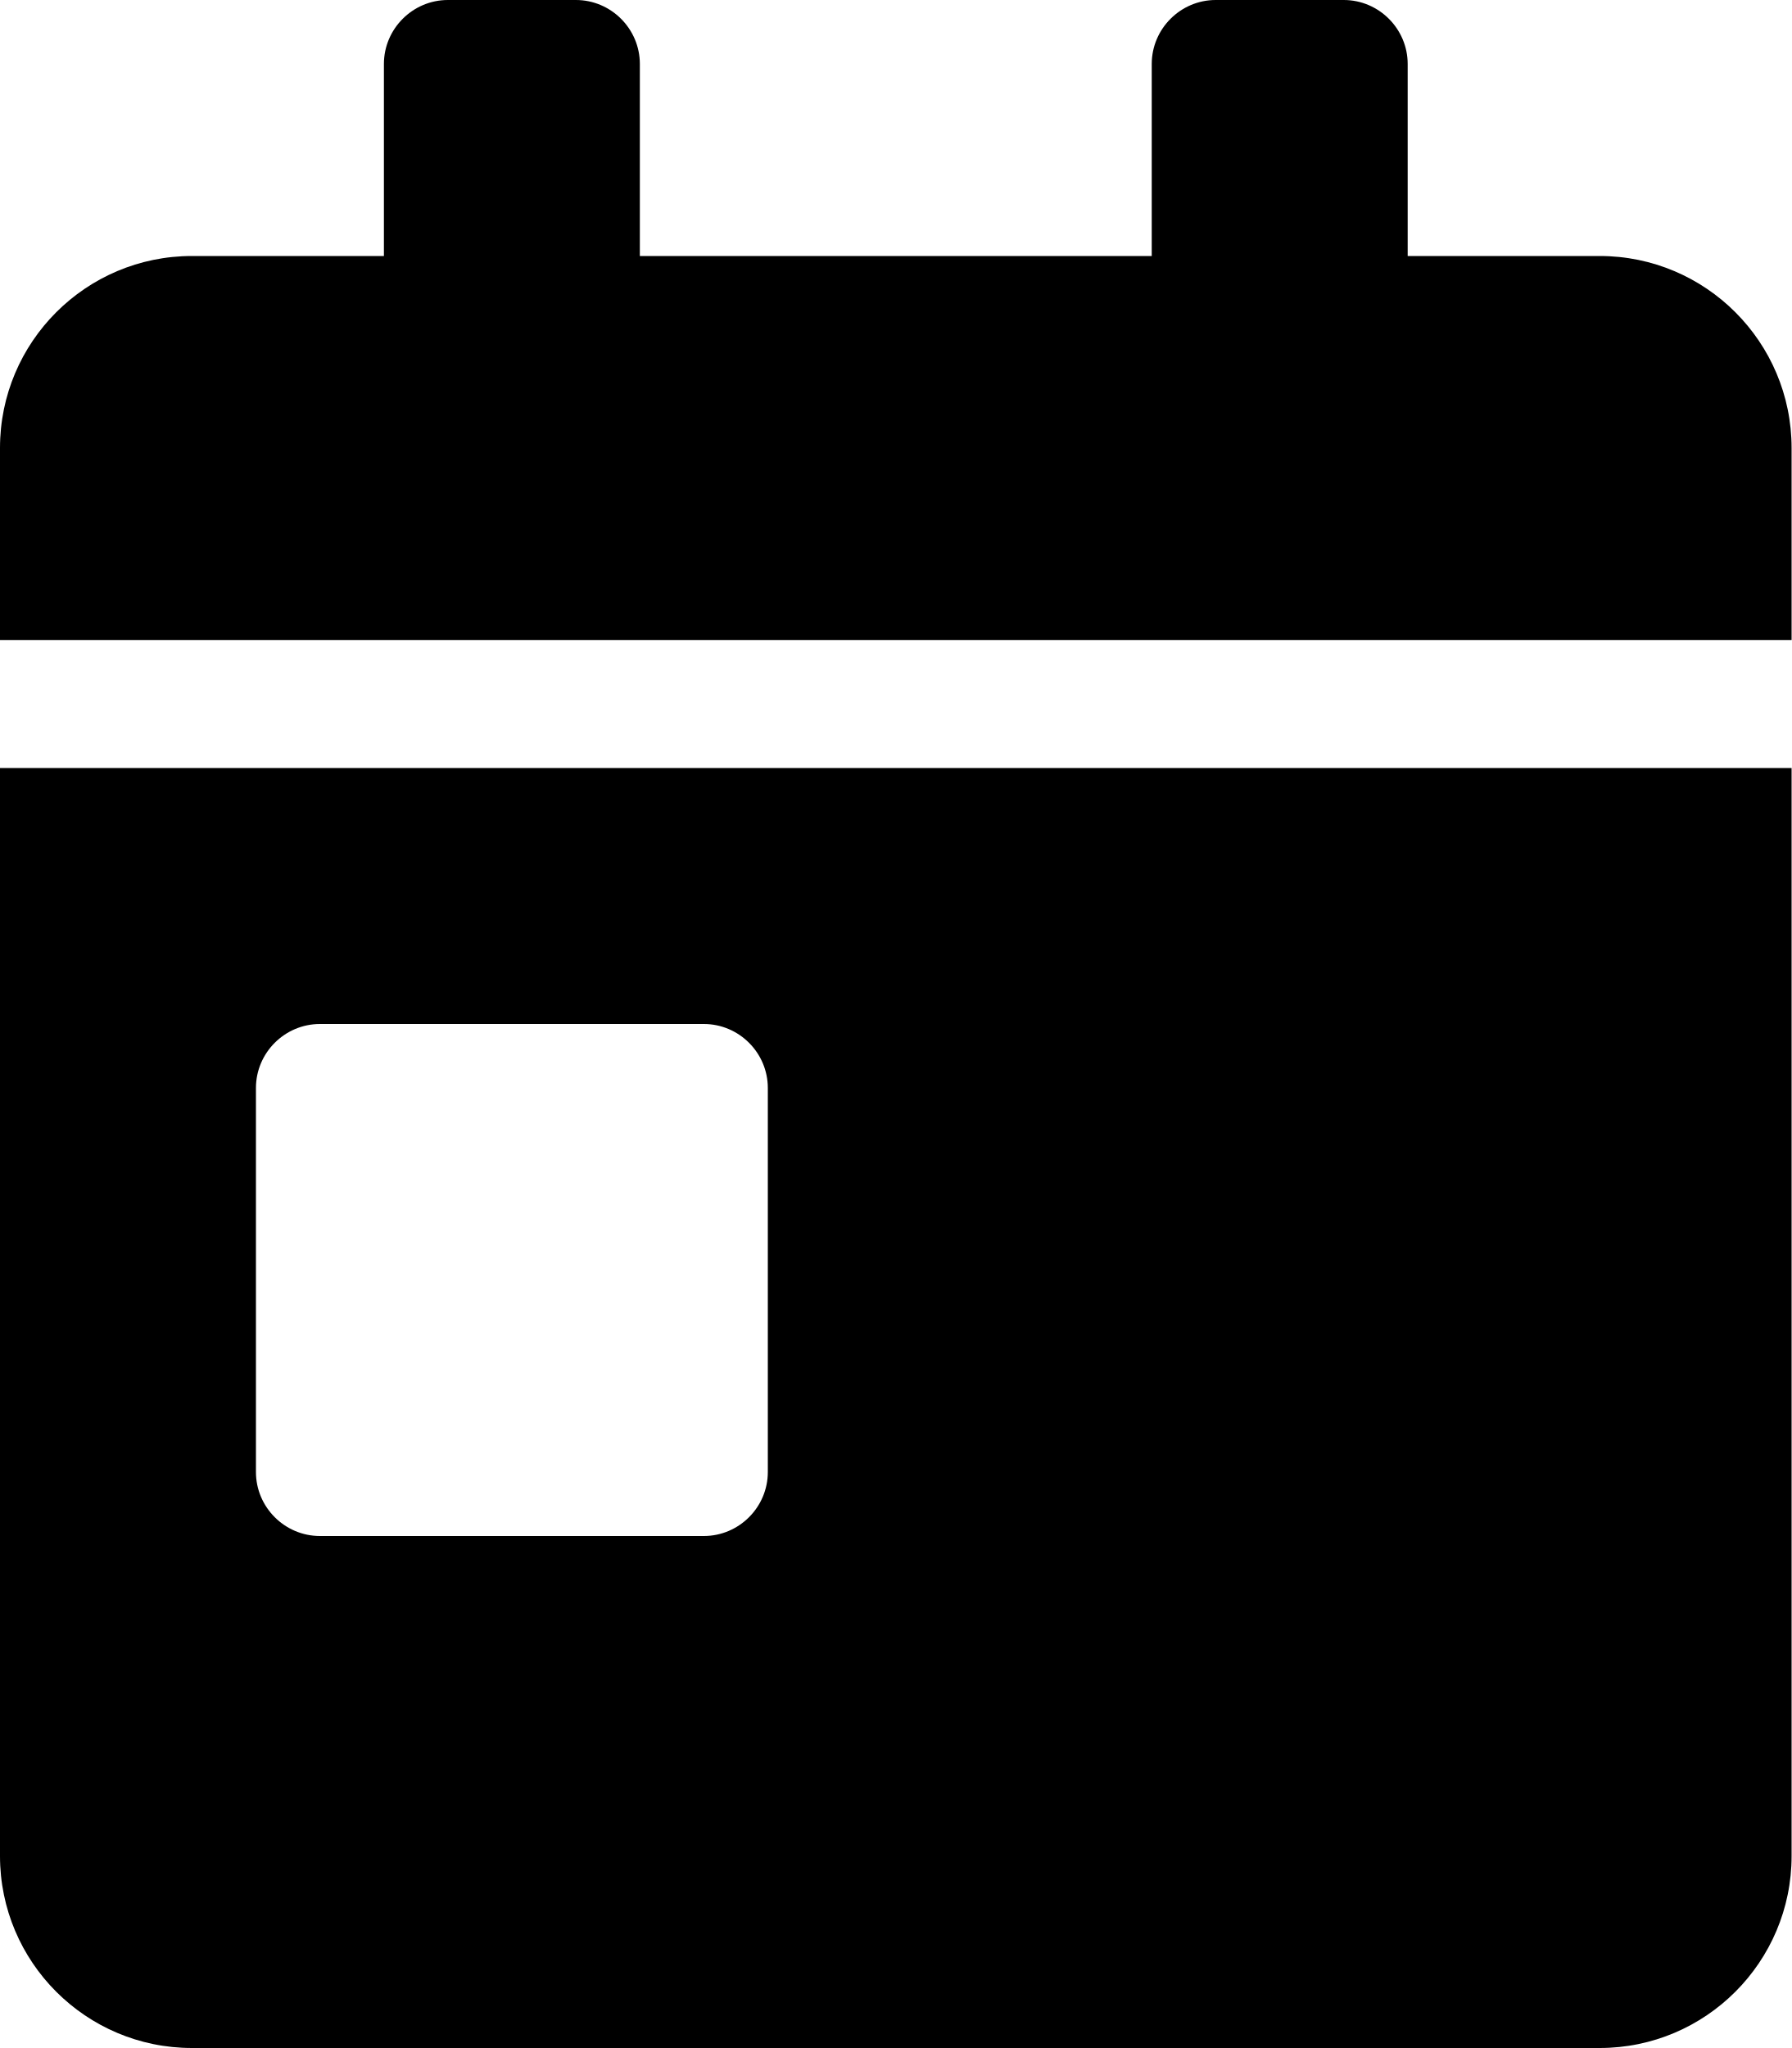
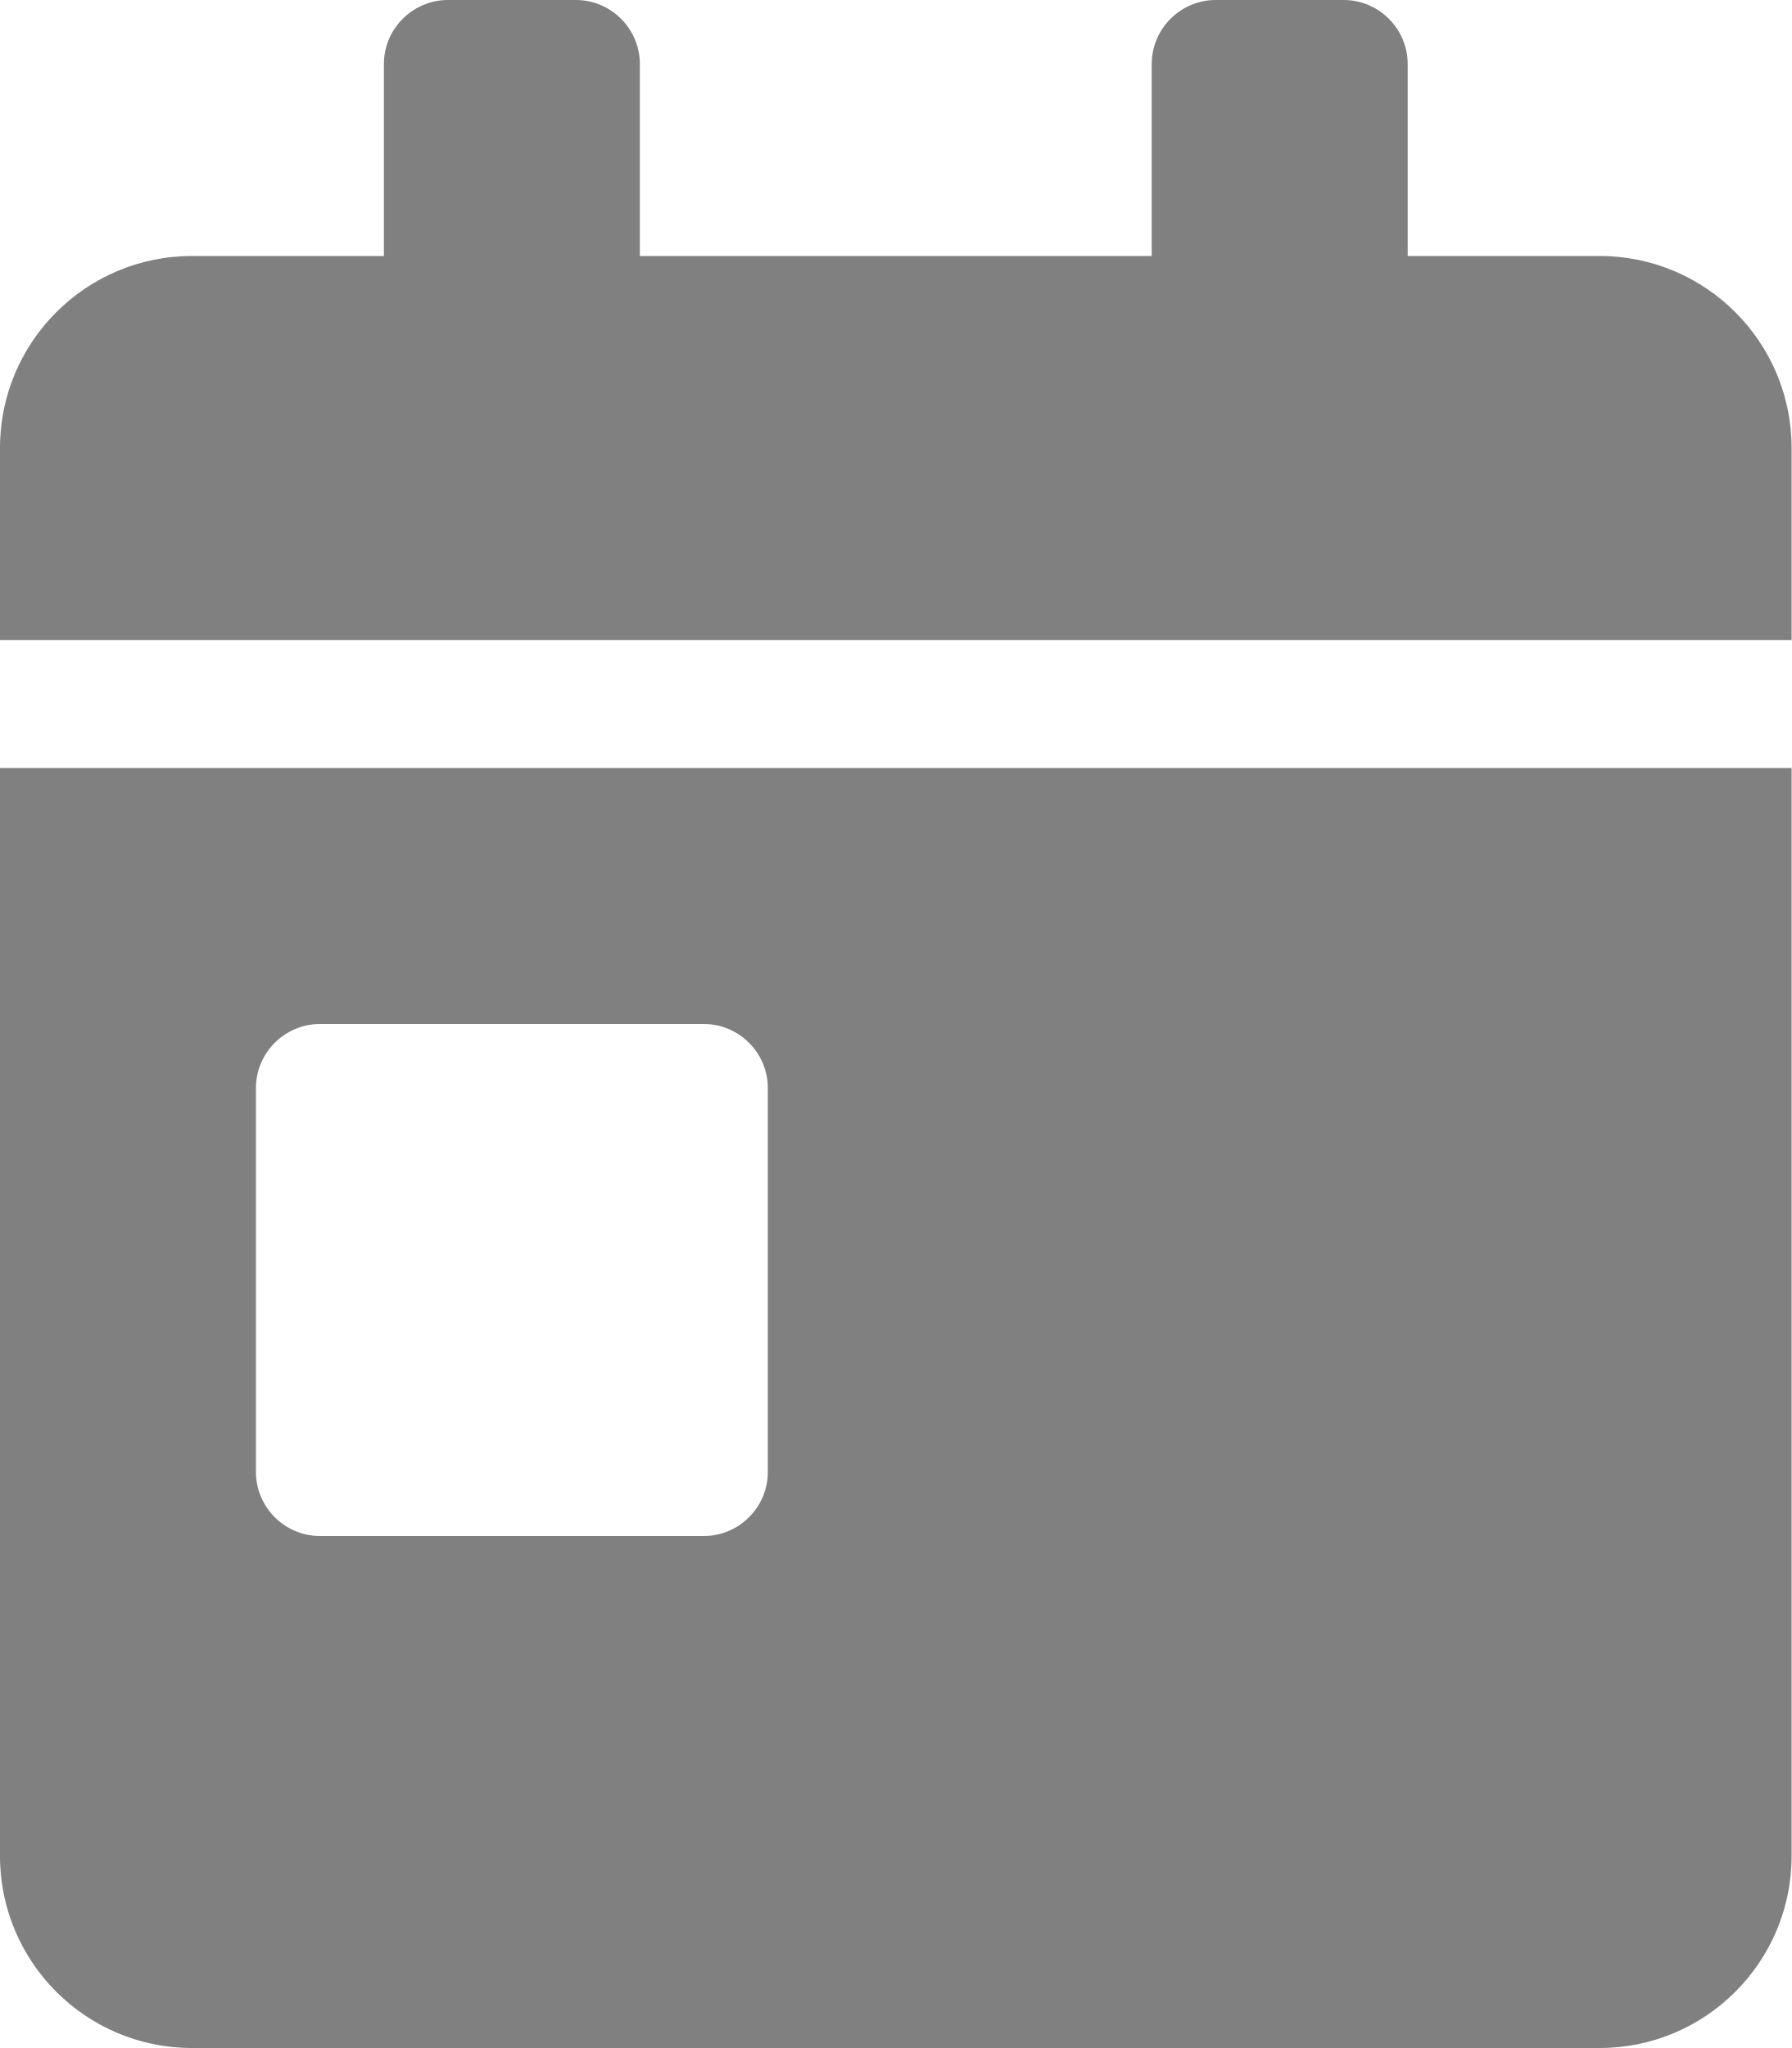
<svg xmlns="http://www.w3.org/2000/svg" aria-hidden="true" focusable="false" data-prefix="fas" data-icon="calendar-day" class="svg-inline--fa fa-calendar-day fa-w-14" role="img" viewBox="0 0 448 512">
-   <path fill="currentColor" d="M0 464c0 26.5 21.5 48 48 48h352c26.5 0 48-21.5 48-48V192H0v272zm64-192c0-8.8 7.2-16 16-16h96c8.8 0 16 7.2 16 16v96c0 8.8-7.2 16-16 16H80c-8.8 0-16-7.2-16-16v-96zM400 64h-48V16c0-8.8-7.2-16-16-16h-32c-8.8 0-16 7.2-16 16v48H160V16c0-8.8-7.2-16-16-16h-32c-8.8 0-16 7.2-16 16v48H48C21.5 64 0 85.5 0 112v48h448v-48c0-26.5-21.5-48-48-48z" />
+   <path fill="gray" d="M0 464c0 26.5 21.5 48 48 48h352c26.5 0 48-21.5 48-48V192H0v272zm64-192c0-8.8 7.2-16 16-16h96c8.8 0 16 7.2 16 16v96c0 8.8-7.2 16-16 16H80c-8.8 0-16-7.2-16-16v-96zM400 64h-48V16c0-8.8-7.2-16-16-16h-32c-8.8 0-16 7.2-16 16v48H160V16c0-8.8-7.2-16-16-16h-32c-8.8 0-16 7.2-16 16v48H48C21.5 64 0 85.5 0 112v48h448v-48c0-26.5-21.5-48-48-48z" />
</svg>
